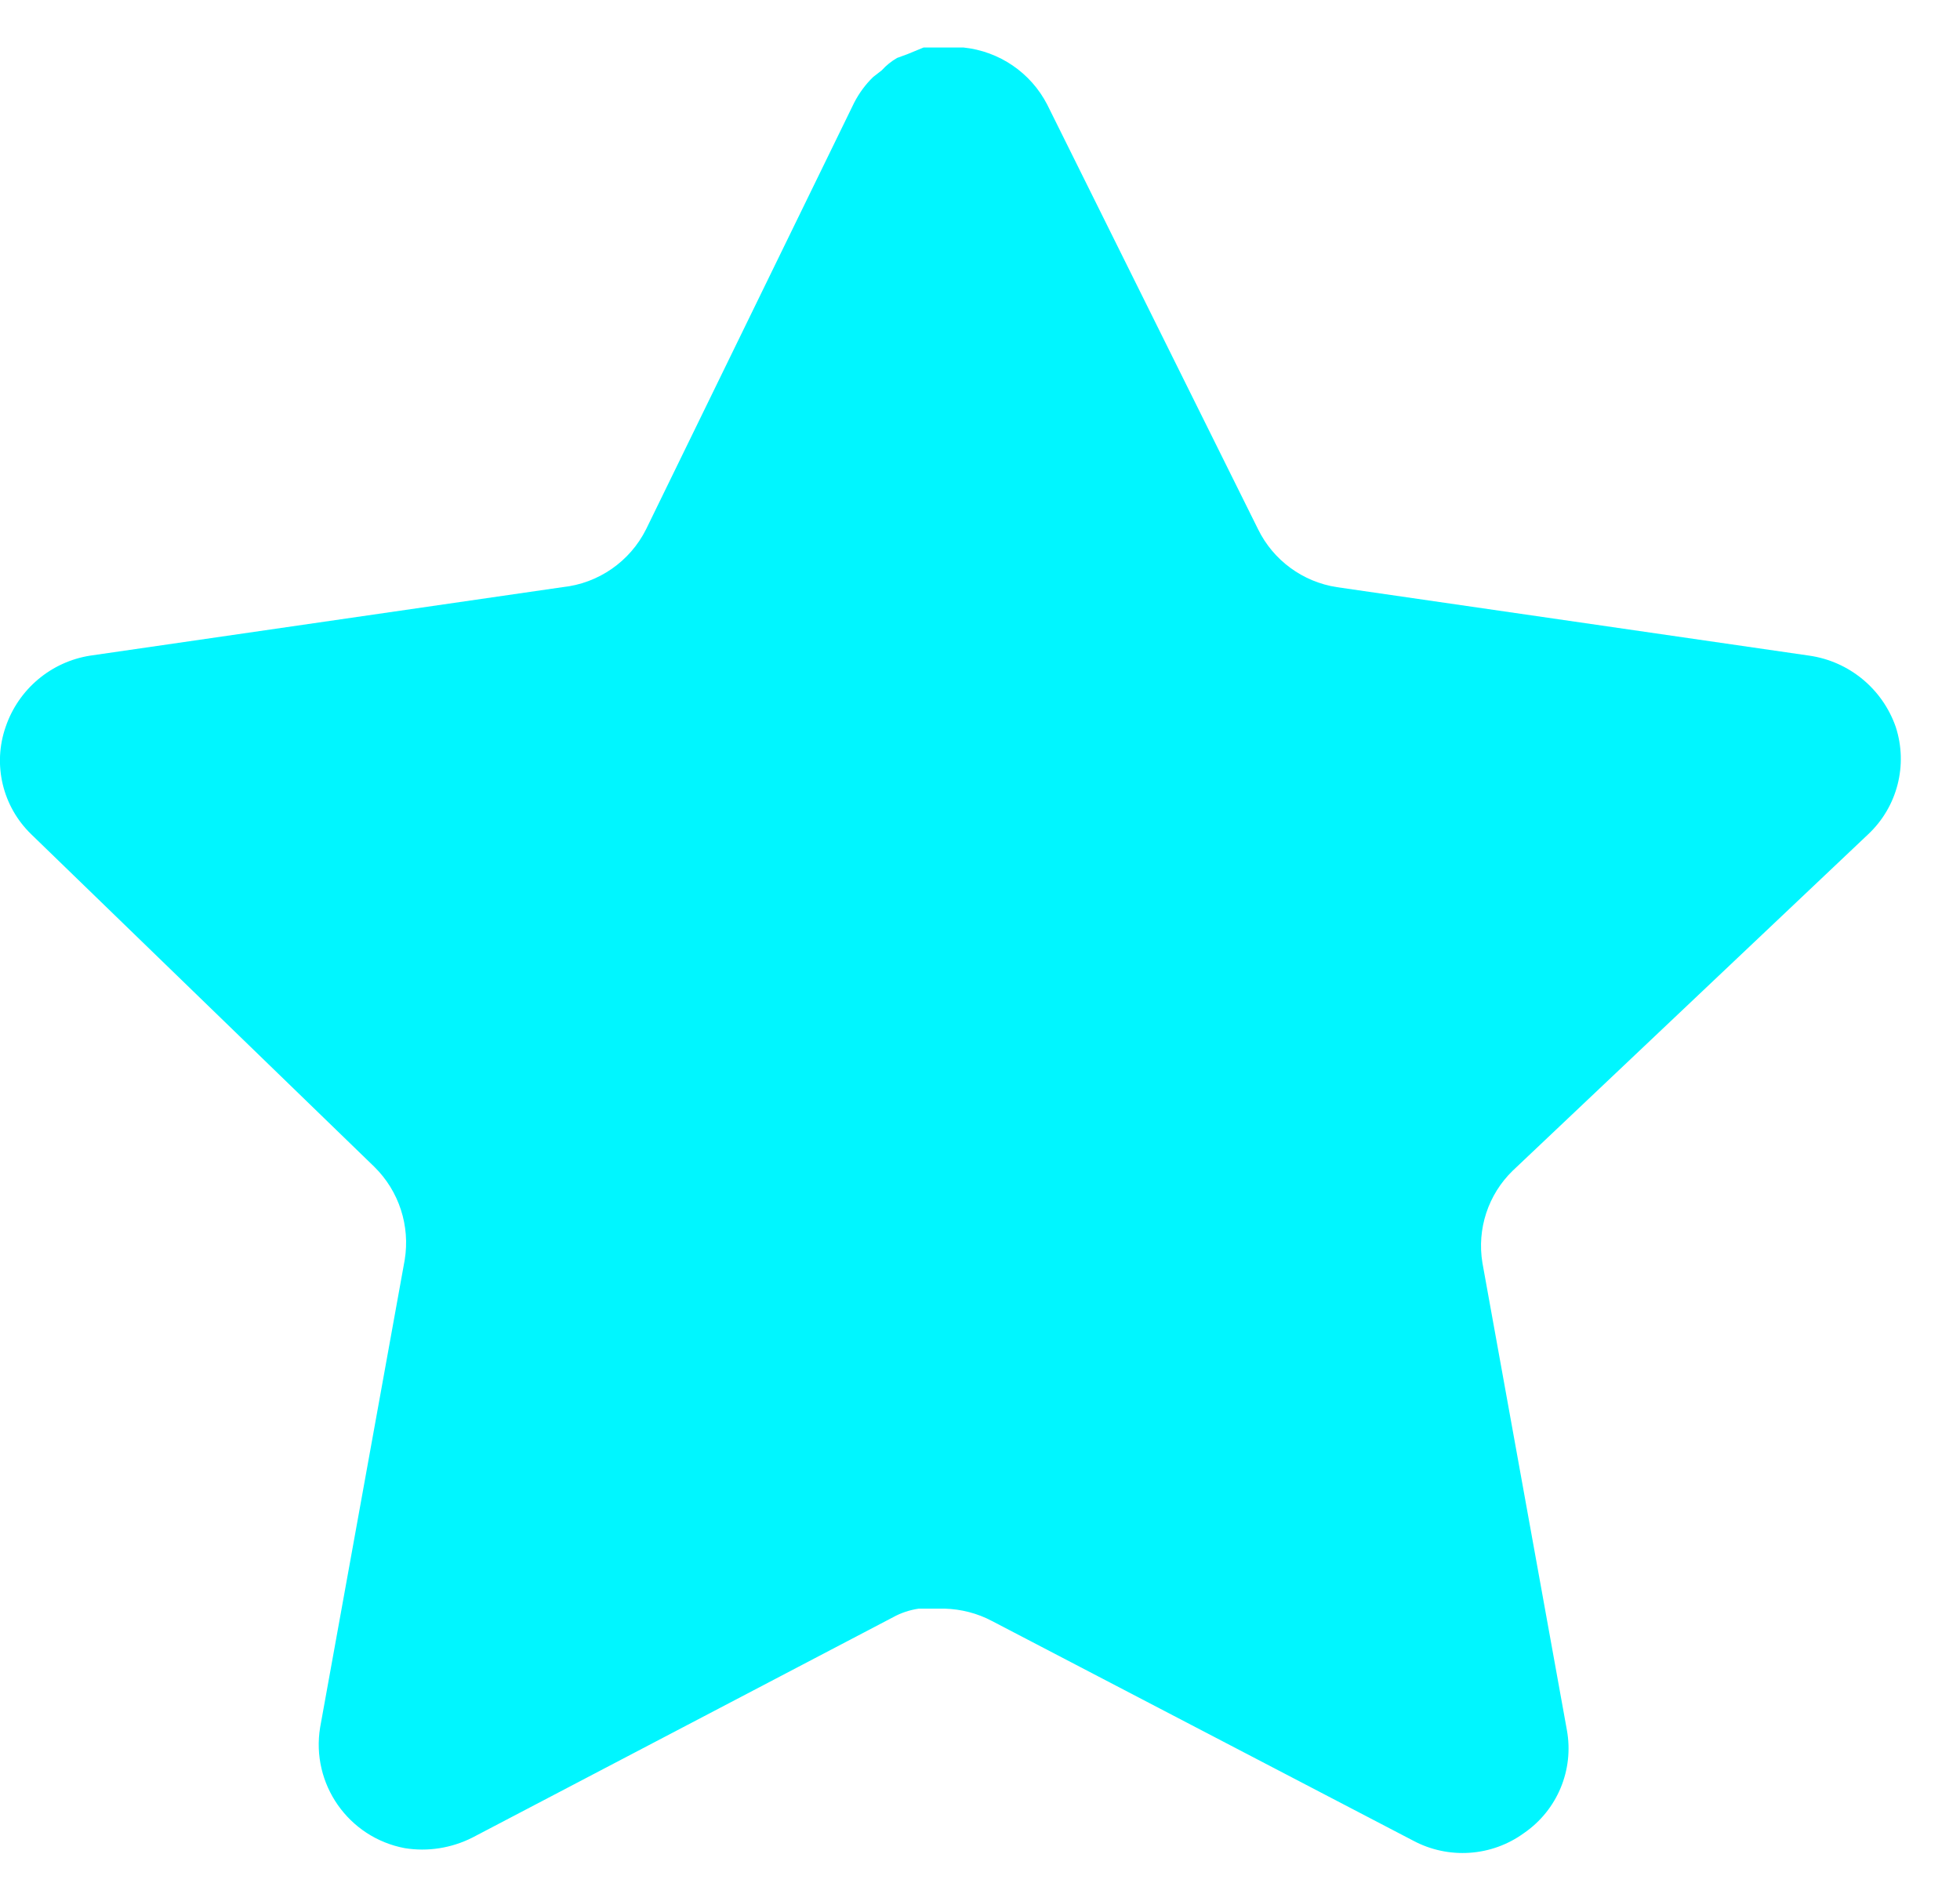
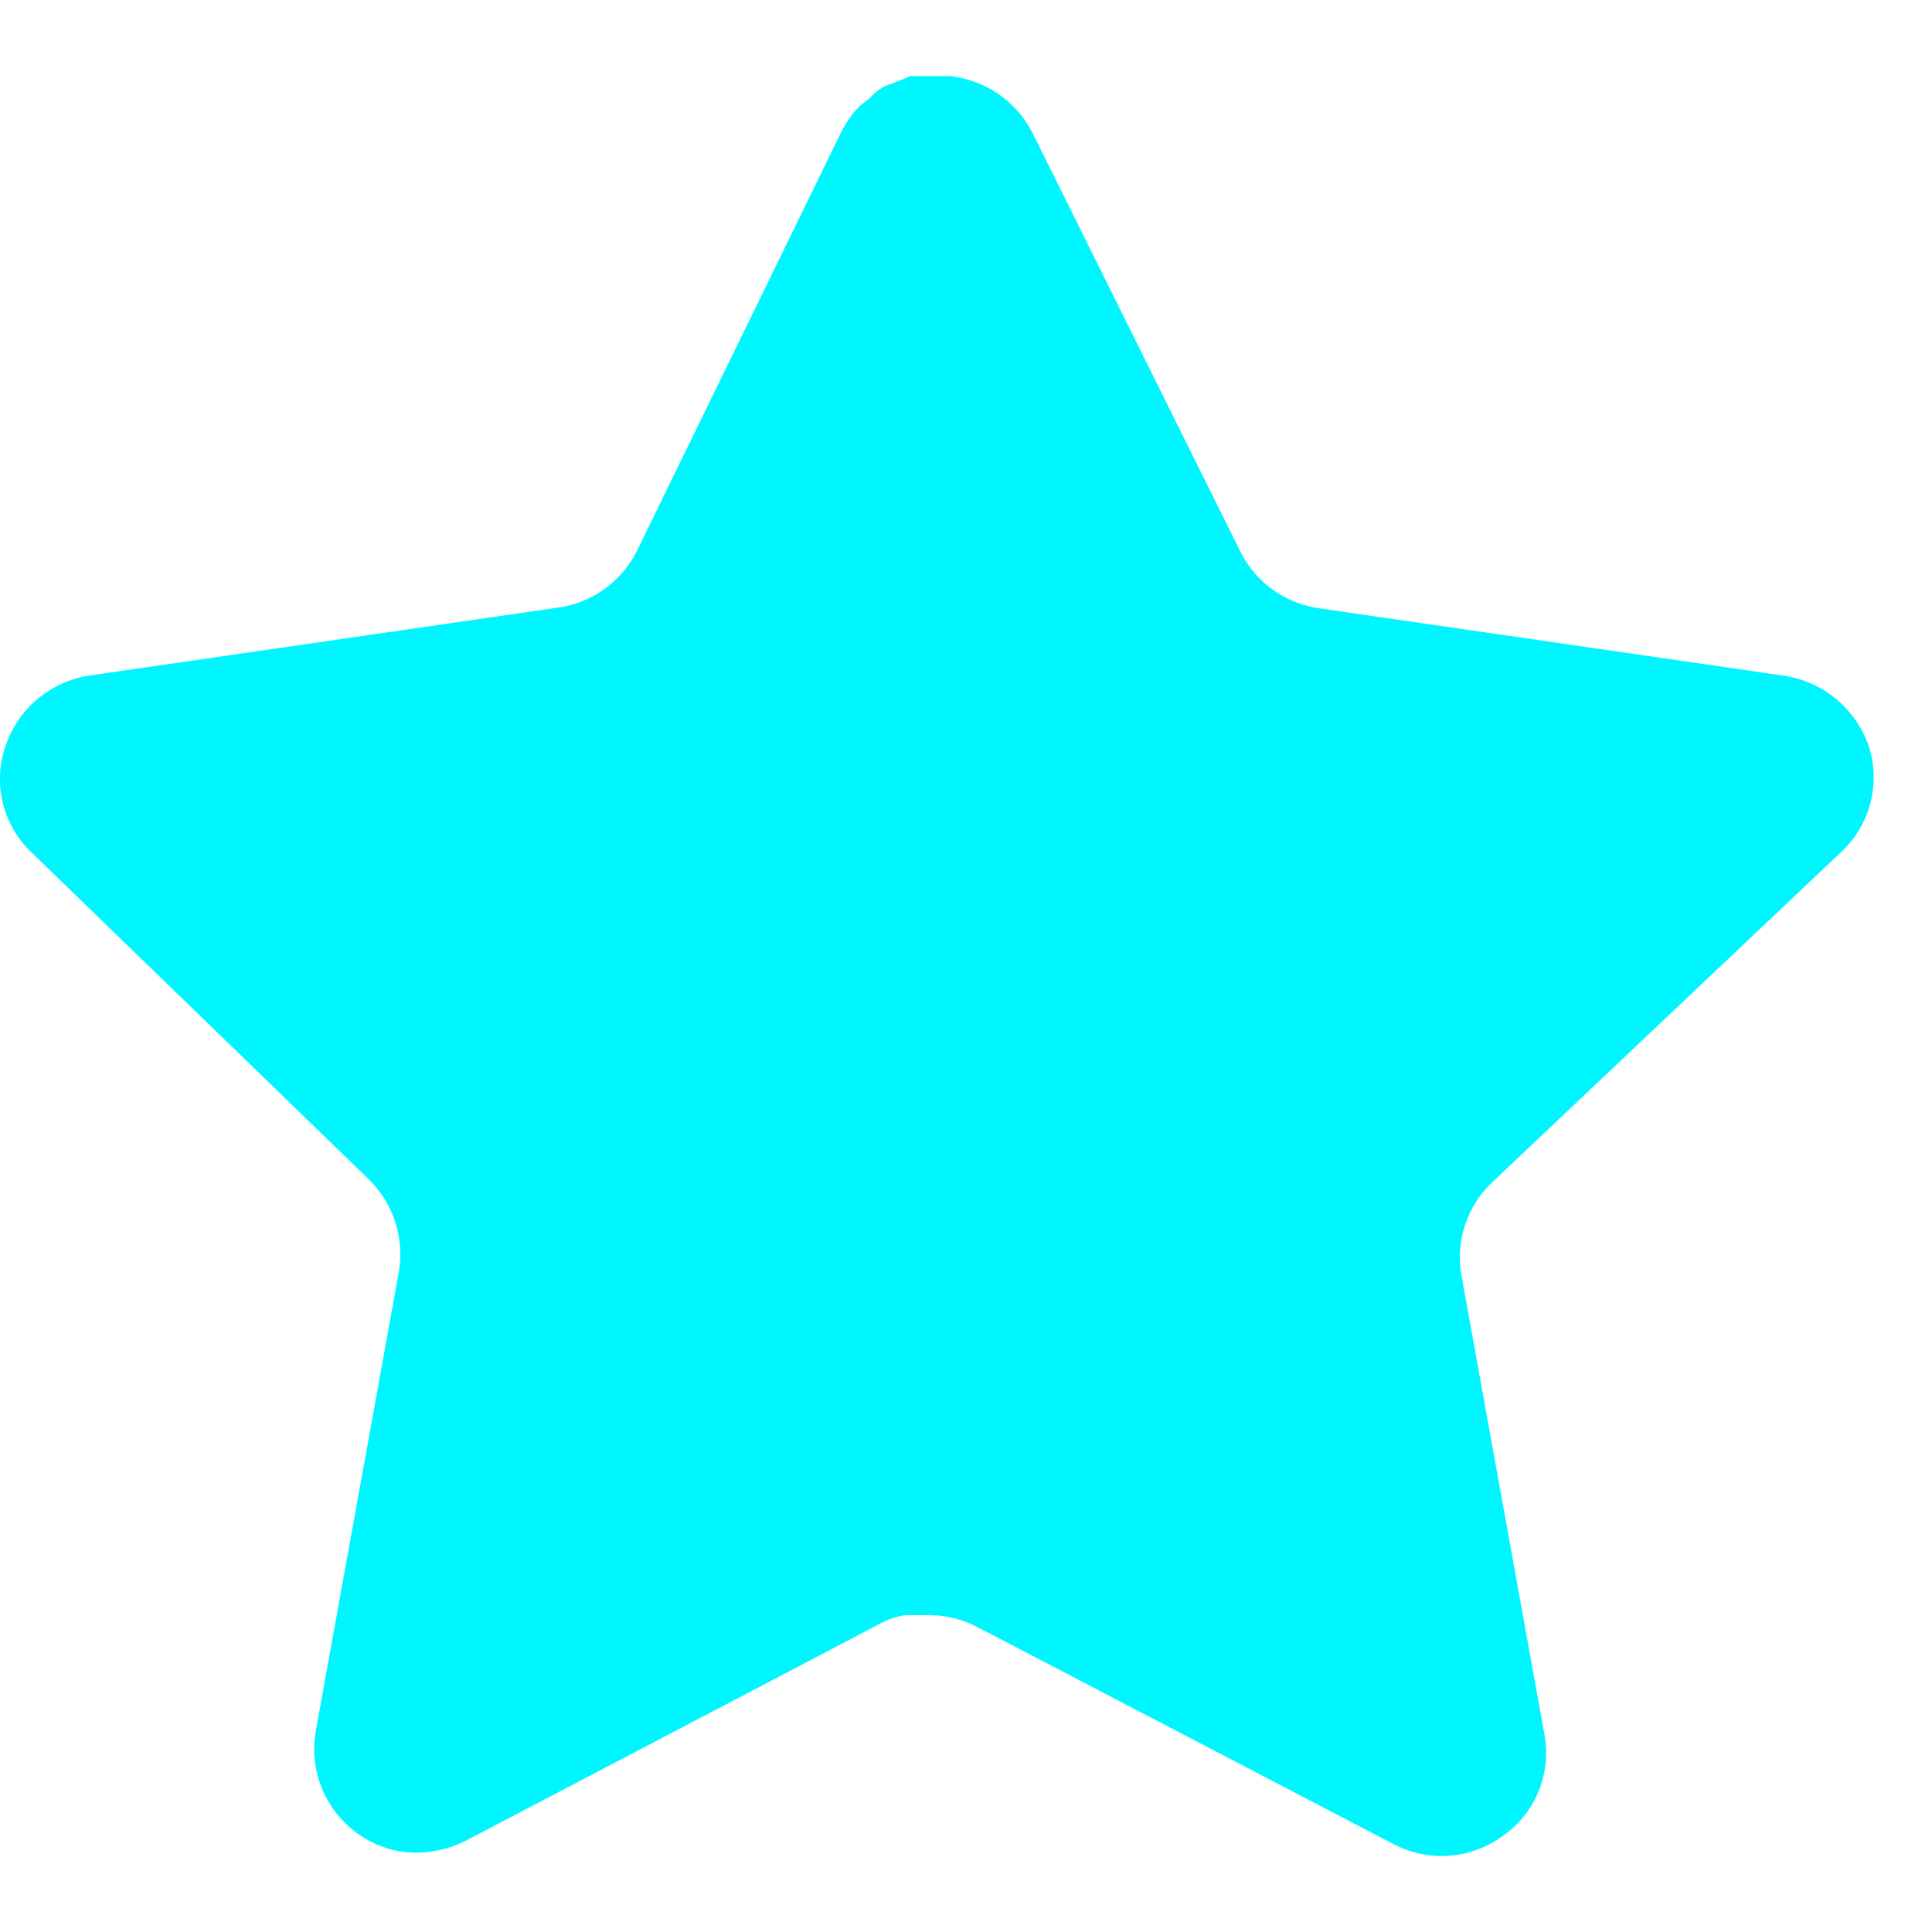
- <svg xmlns="http://www.w3.org/2000/svg" width="33" height="32" viewBox="0 0 33 32" fill="none">
+ <svg xmlns="http://www.w3.org/2000/svg" width="40" height="40" viewBox="0 0 33 32" fill="none">
  <path d="M25.47 19.712C25.055 20.114 24.865 20.695 24.959 21.264L26.382 29.136C26.502 29.803 26.22 30.479 25.662 30.864C25.114 31.264 24.386 31.312 23.79 30.992L16.703 27.296C16.457 27.165 16.183 27.095 15.903 27.087H15.47C15.319 27.109 15.172 27.157 15.038 27.231L7.95 30.944C7.599 31.12 7.202 31.183 6.814 31.12C5.866 30.941 5.234 30.039 5.39 29.087L6.814 21.215C6.908 20.64 6.718 20.056 6.303 19.648L0.526 14.048C0.042 13.579 -0.126 12.875 0.095 12.24C0.31 11.607 0.857 11.144 1.518 11.04L9.47 9.887C10.074 9.824 10.606 9.456 10.878 8.912L14.382 1.728C14.465 1.568 14.572 1.421 14.702 1.296L14.846 1.184C14.921 1.101 15.007 1.032 15.103 0.976L15.278 0.912L15.55 0.8H16.223C16.825 0.863 17.354 1.223 17.631 1.76L21.182 8.912C21.438 9.435 21.935 9.799 22.51 9.887L30.462 11.04C31.134 11.136 31.695 11.6 31.918 12.24C32.127 12.882 31.946 13.586 31.454 14.048L25.47 19.712Z" fill="#00F6FF" />
</svg>
